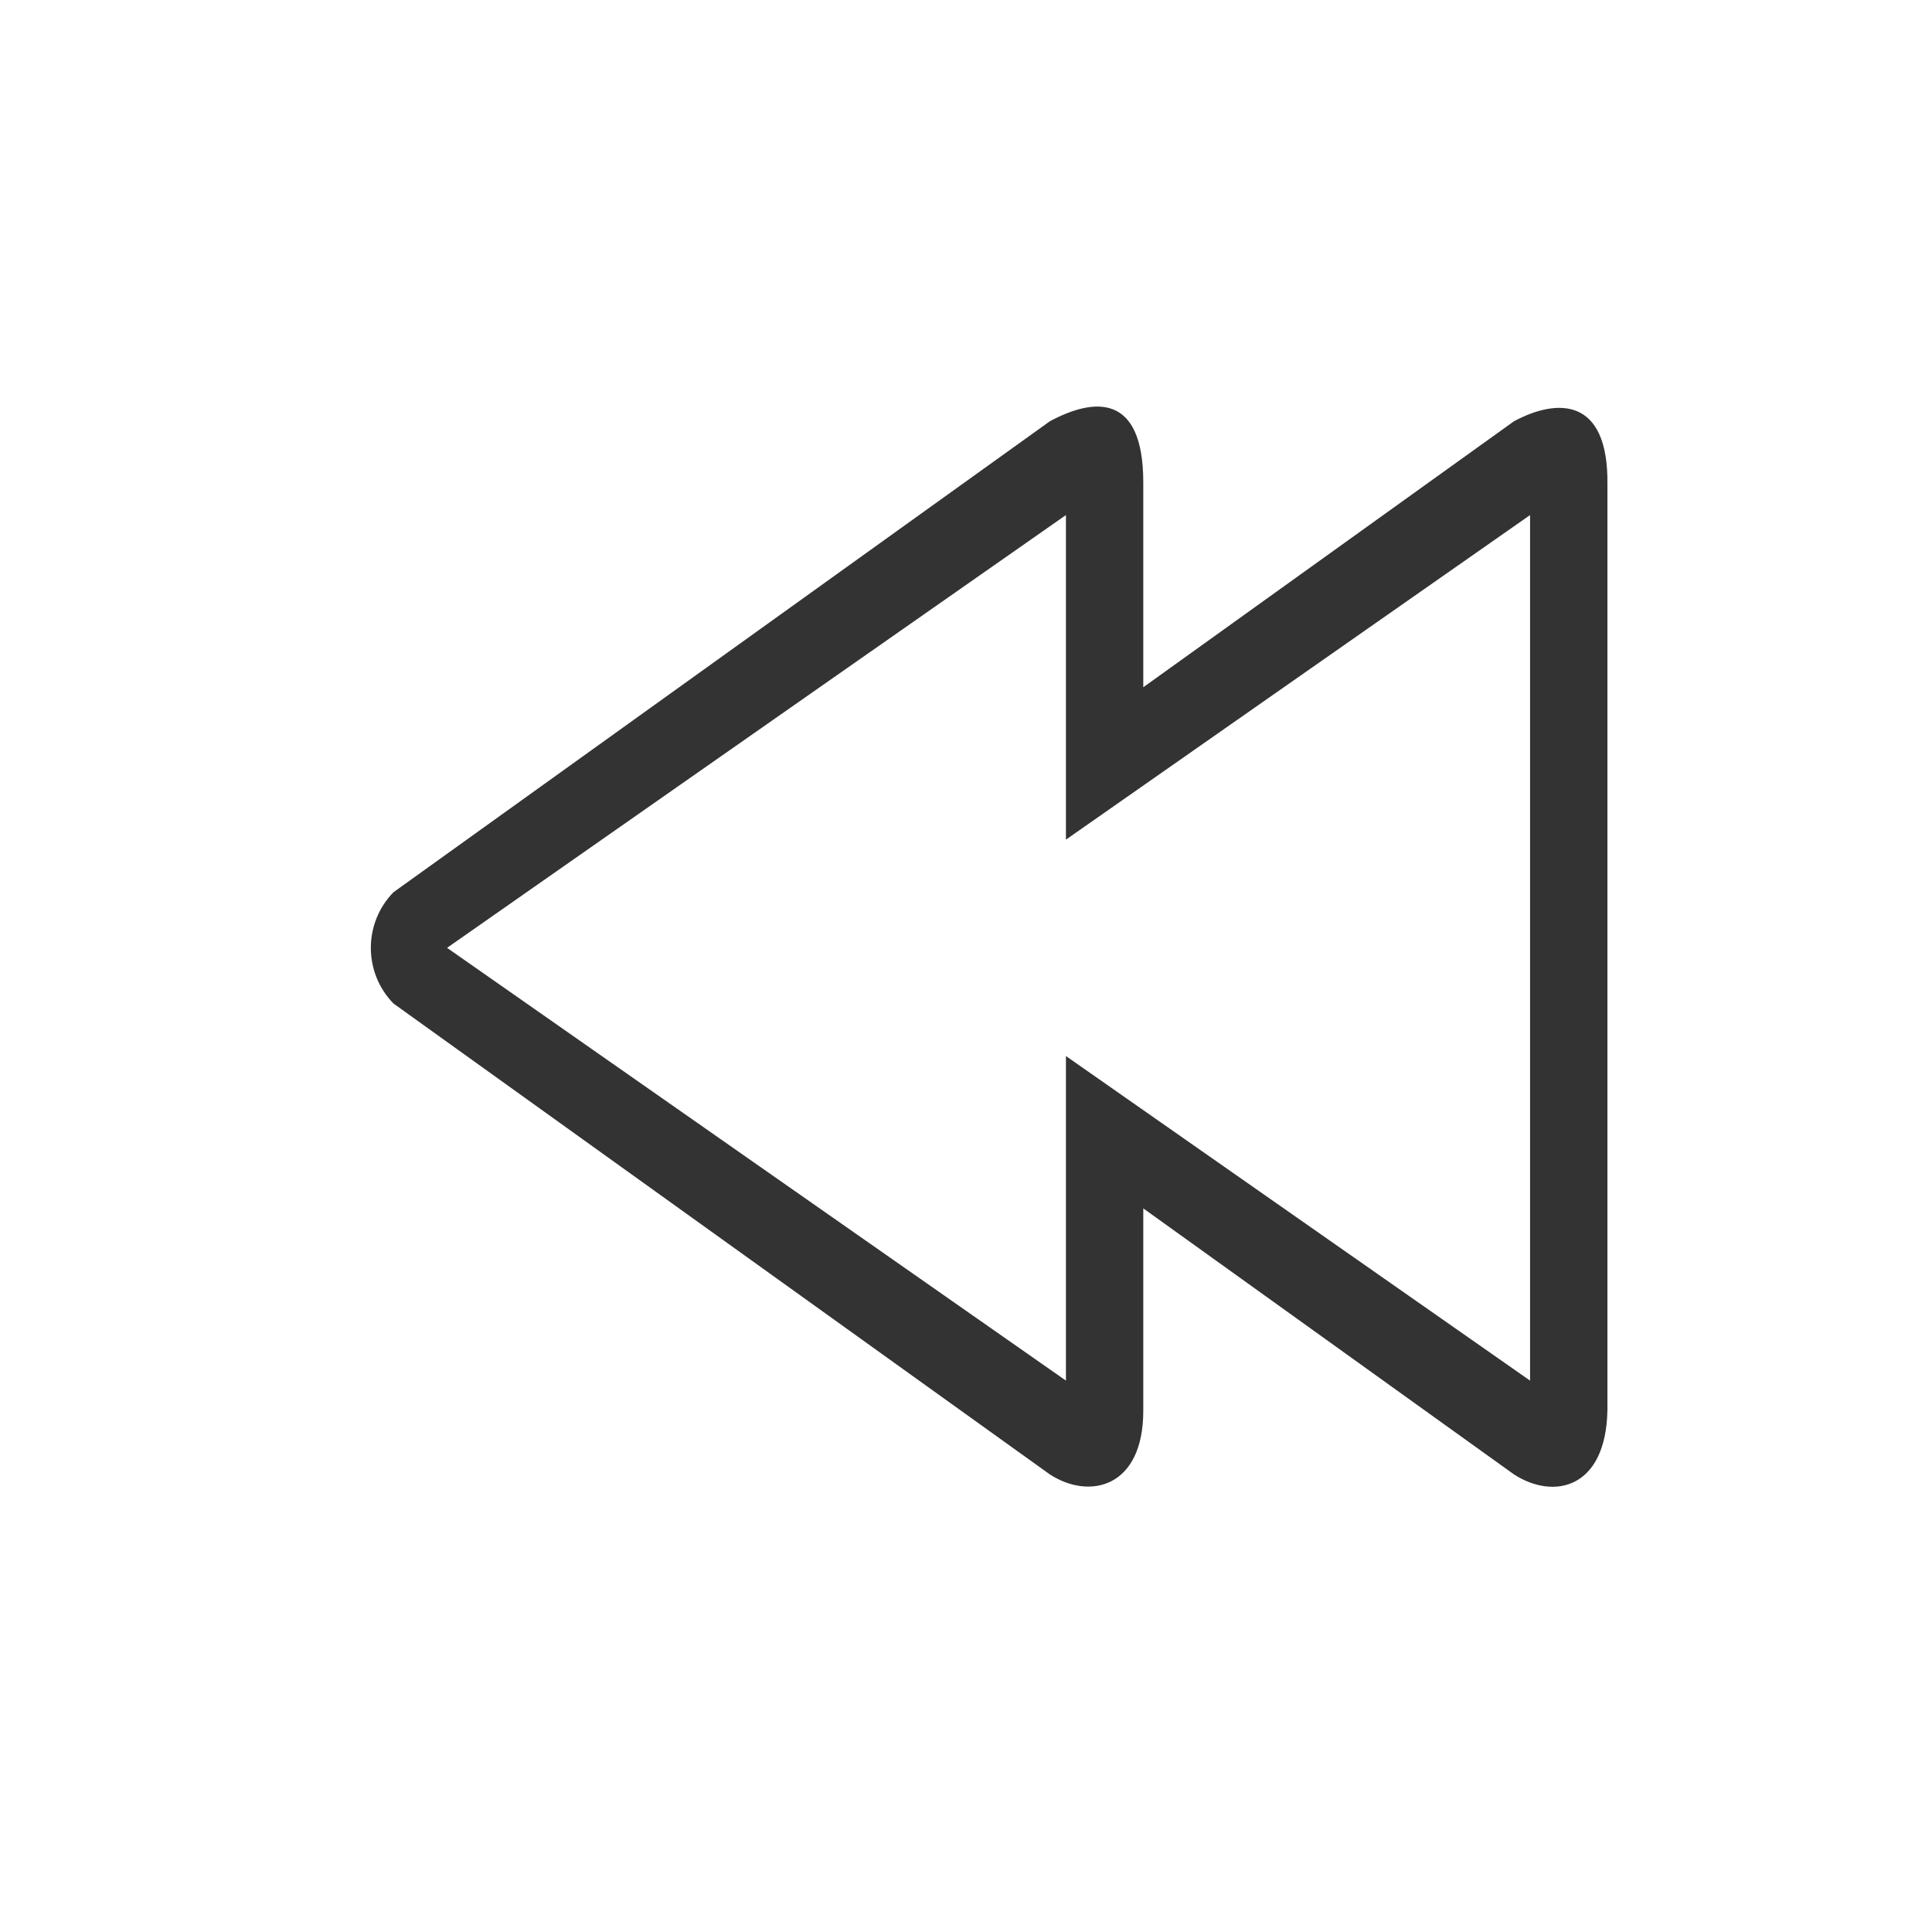
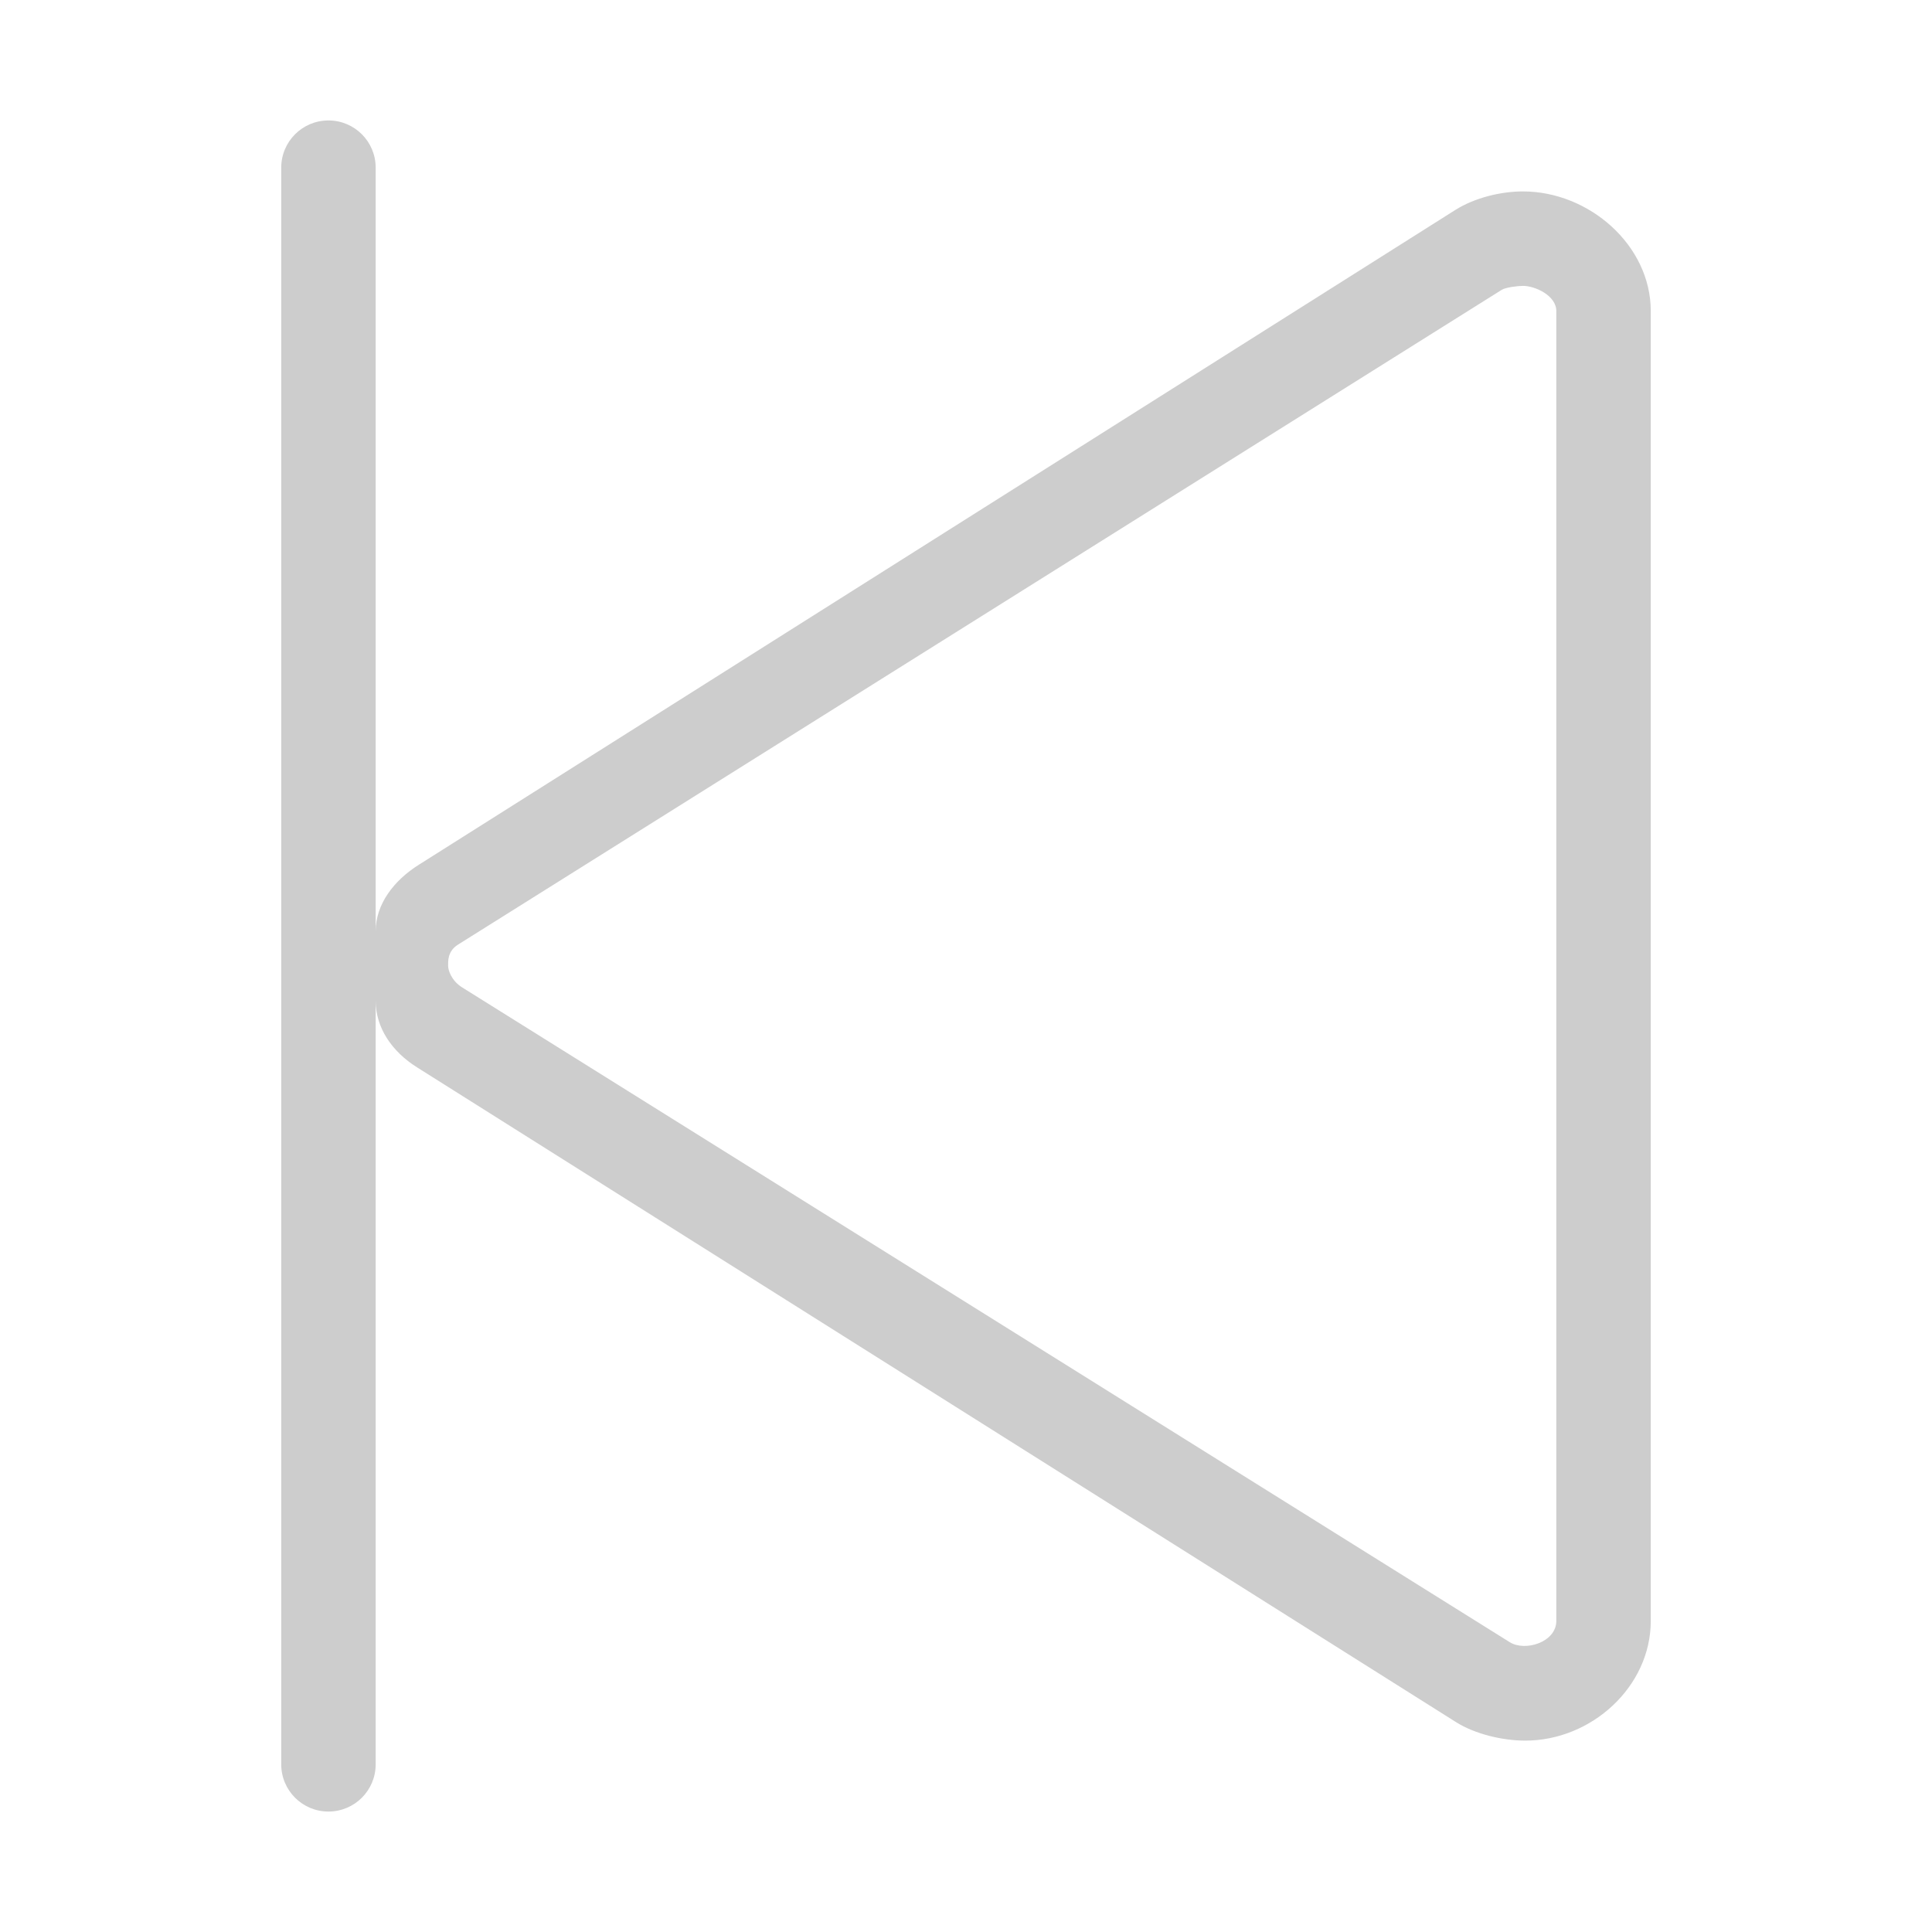
<svg xmlns="http://www.w3.org/2000/svg" class="icon" width="200px" height="200.00px" viewBox="0 0 1024 1024" version="1.1">
-   <path fill="#333333" d="M802.447 223.273l-196.485 140.984v-108.646c-0.041-47.636-26.44-44.728-49.521-32.338L208.548 472.904a42.25 42.25 0 0 0 0 58.982L556.442 781.476c21.156 13.681 49.48 6.984 49.521-33.649v-107.356l196.485 141.005c21.156 13.681 48.845 7.598 49.521-34.284v-490.291c0.635-46.367-26.44-45.998-49.521-33.628z m8.52 508.477l-246.006-172.032v172.032L236.954 502.374l328.008-229.376v172.032l246.006-172.032v458.752z" />
+   <path fill="#cdcdcd" d="M174.087 63.84c-13.835 0-25.03 11.195-25.03 25.03l0 846.258c0 13.836 11.195 25.031 25.03 25.031 13.836 0 25.03-11.194 25.03-25.031l0-404.728c0 14.396 8.678 26.986 21.853 35.272l550.794 347.115c10.17 6.404 24.836 9.778 36.665 9.778 35.004 0 66.513-28.501 66.513-63.457L874.942 164.89c0-34.98-32.756-63.432-67.734-63.432-11.808 0-25.568 3.373-35.738 9.753L222.021 458.315c-13.175 8.262-22.904 20.874-22.904 35.248L199.117 88.87C199.117 75.035 187.923 63.84 174.087 63.84zM242.701 500.701 795.939 153.622c2.223-1.393 8.848-2.102 11.269-2.102 6.427 0 17.672 5.108 17.672 13.371l0 694.217c0 11.342-16.524 16.379-24.664 11.294L244.852 523.287c-5.622-3.569-7.333-9.093-7.333-11.293C237.519 509.745 237.079 504.221 242.701 500.701z" />
</svg>
